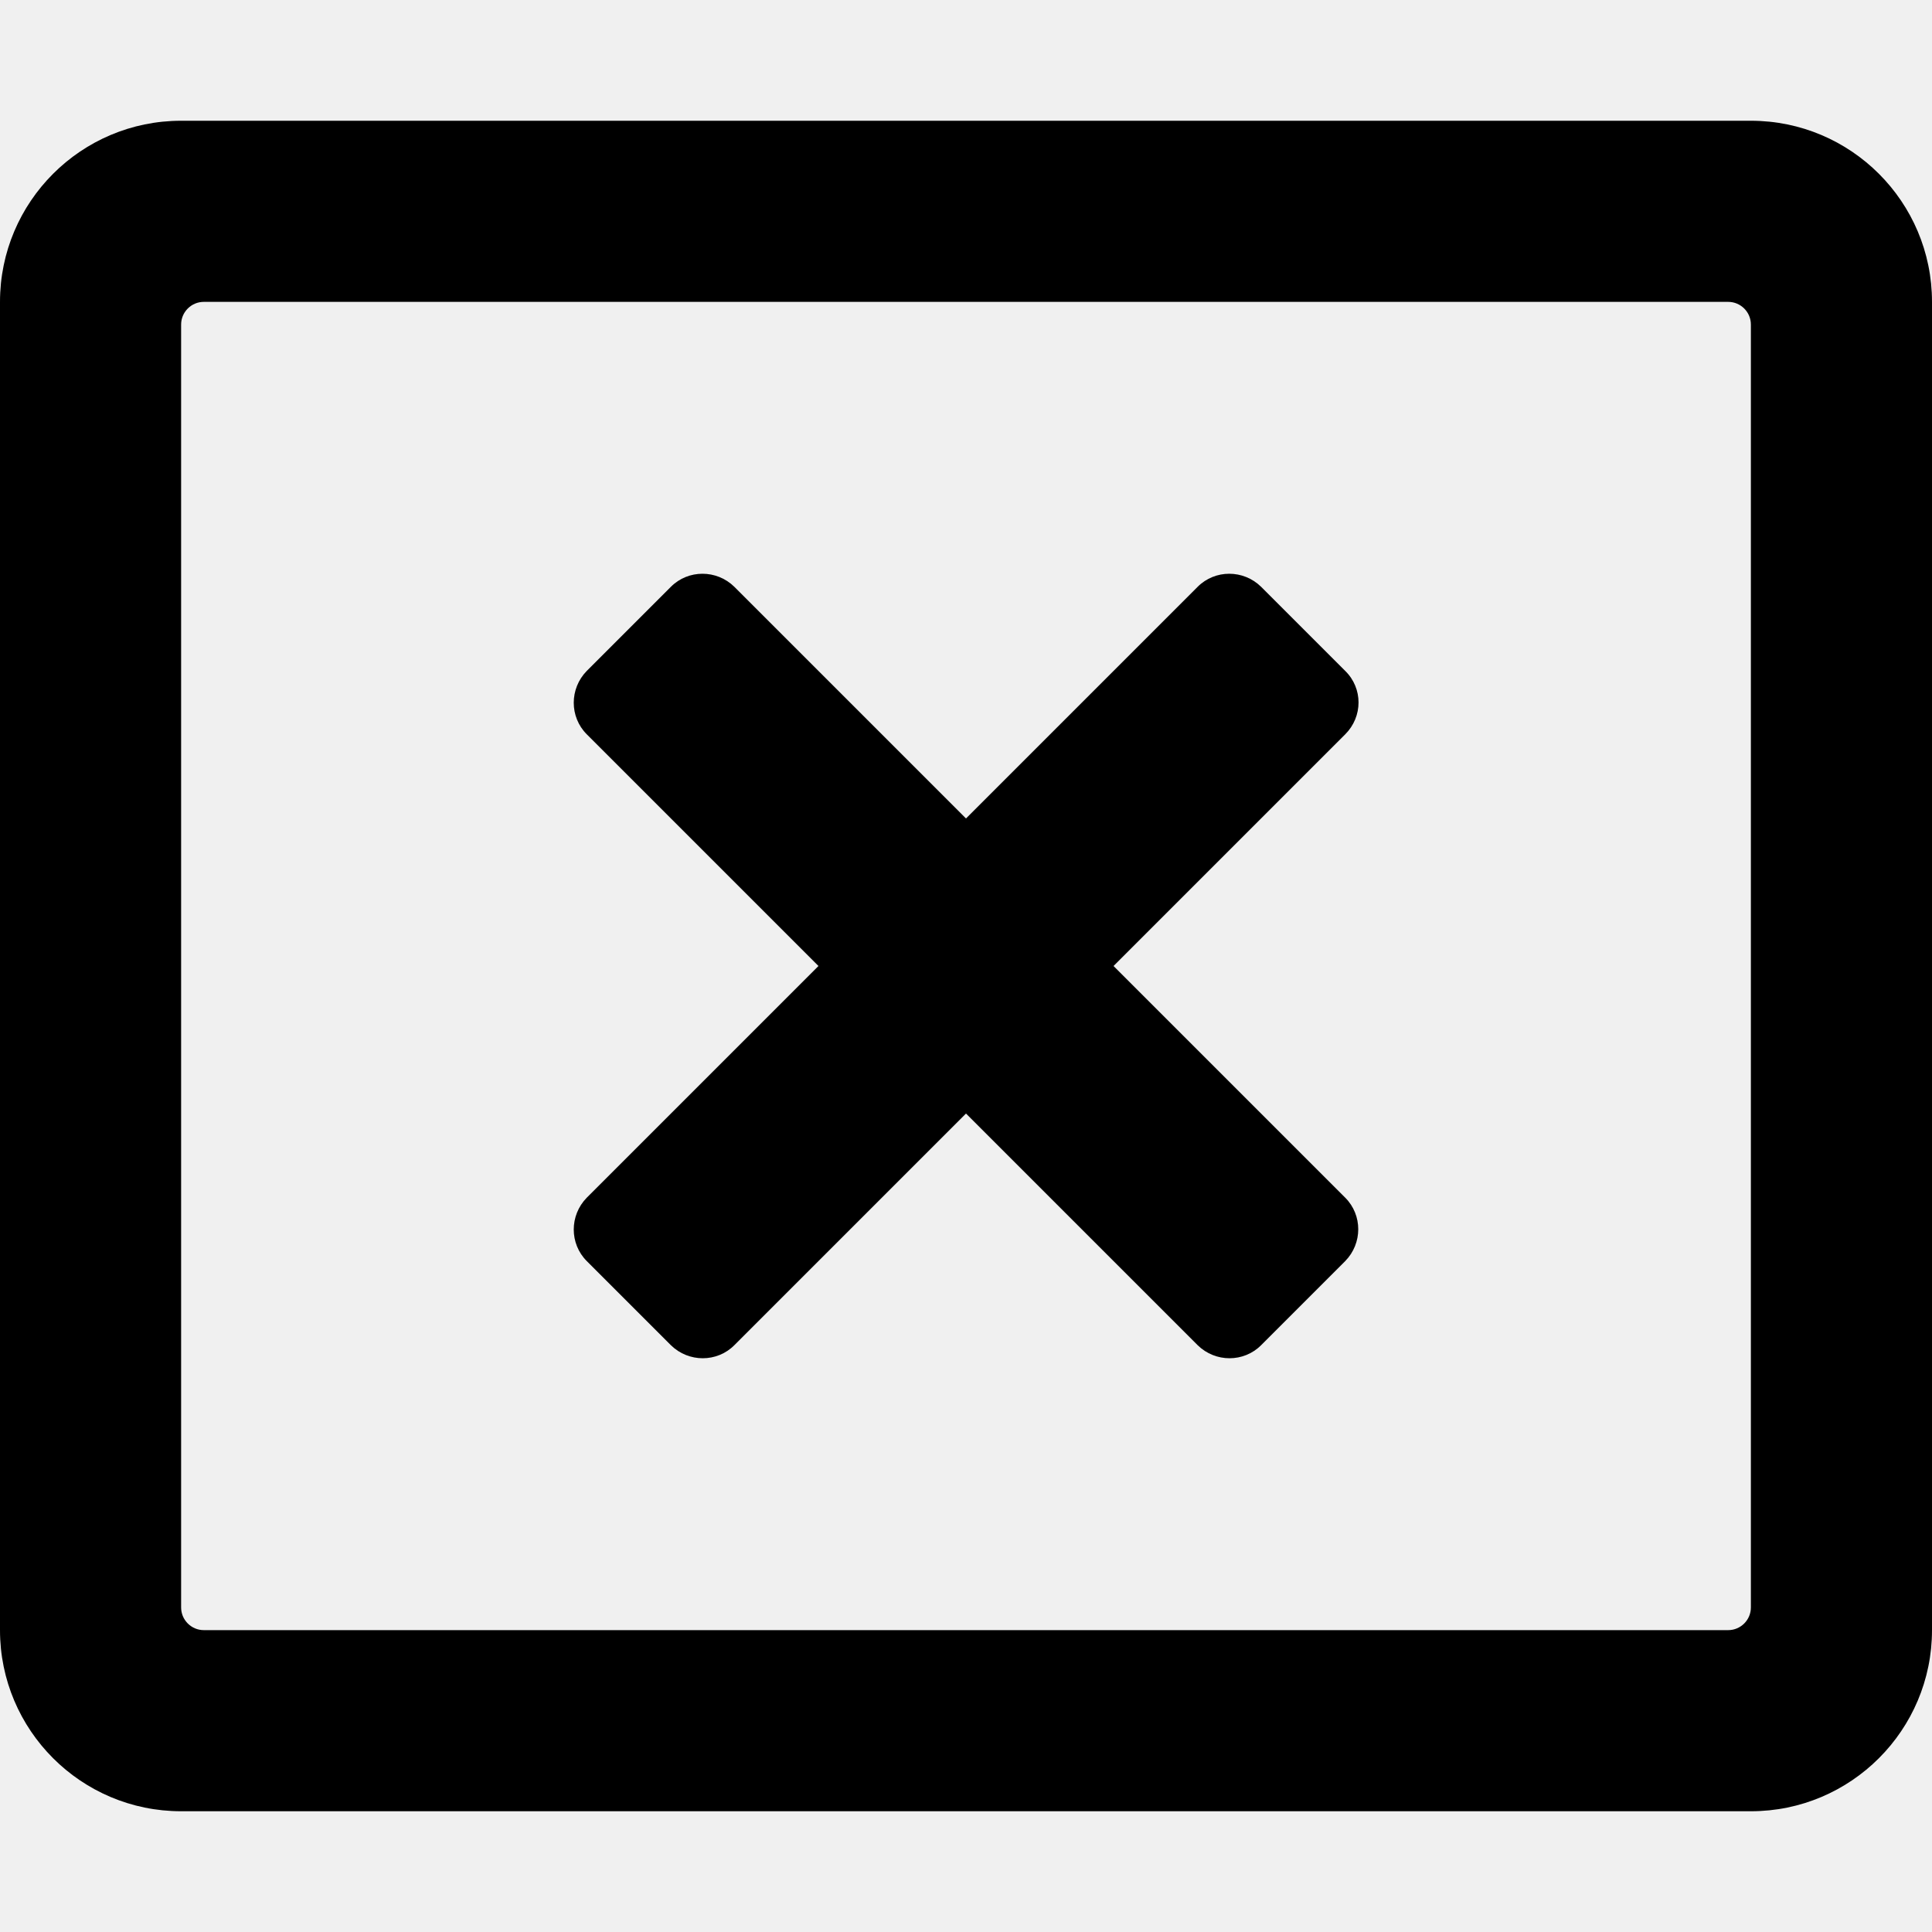
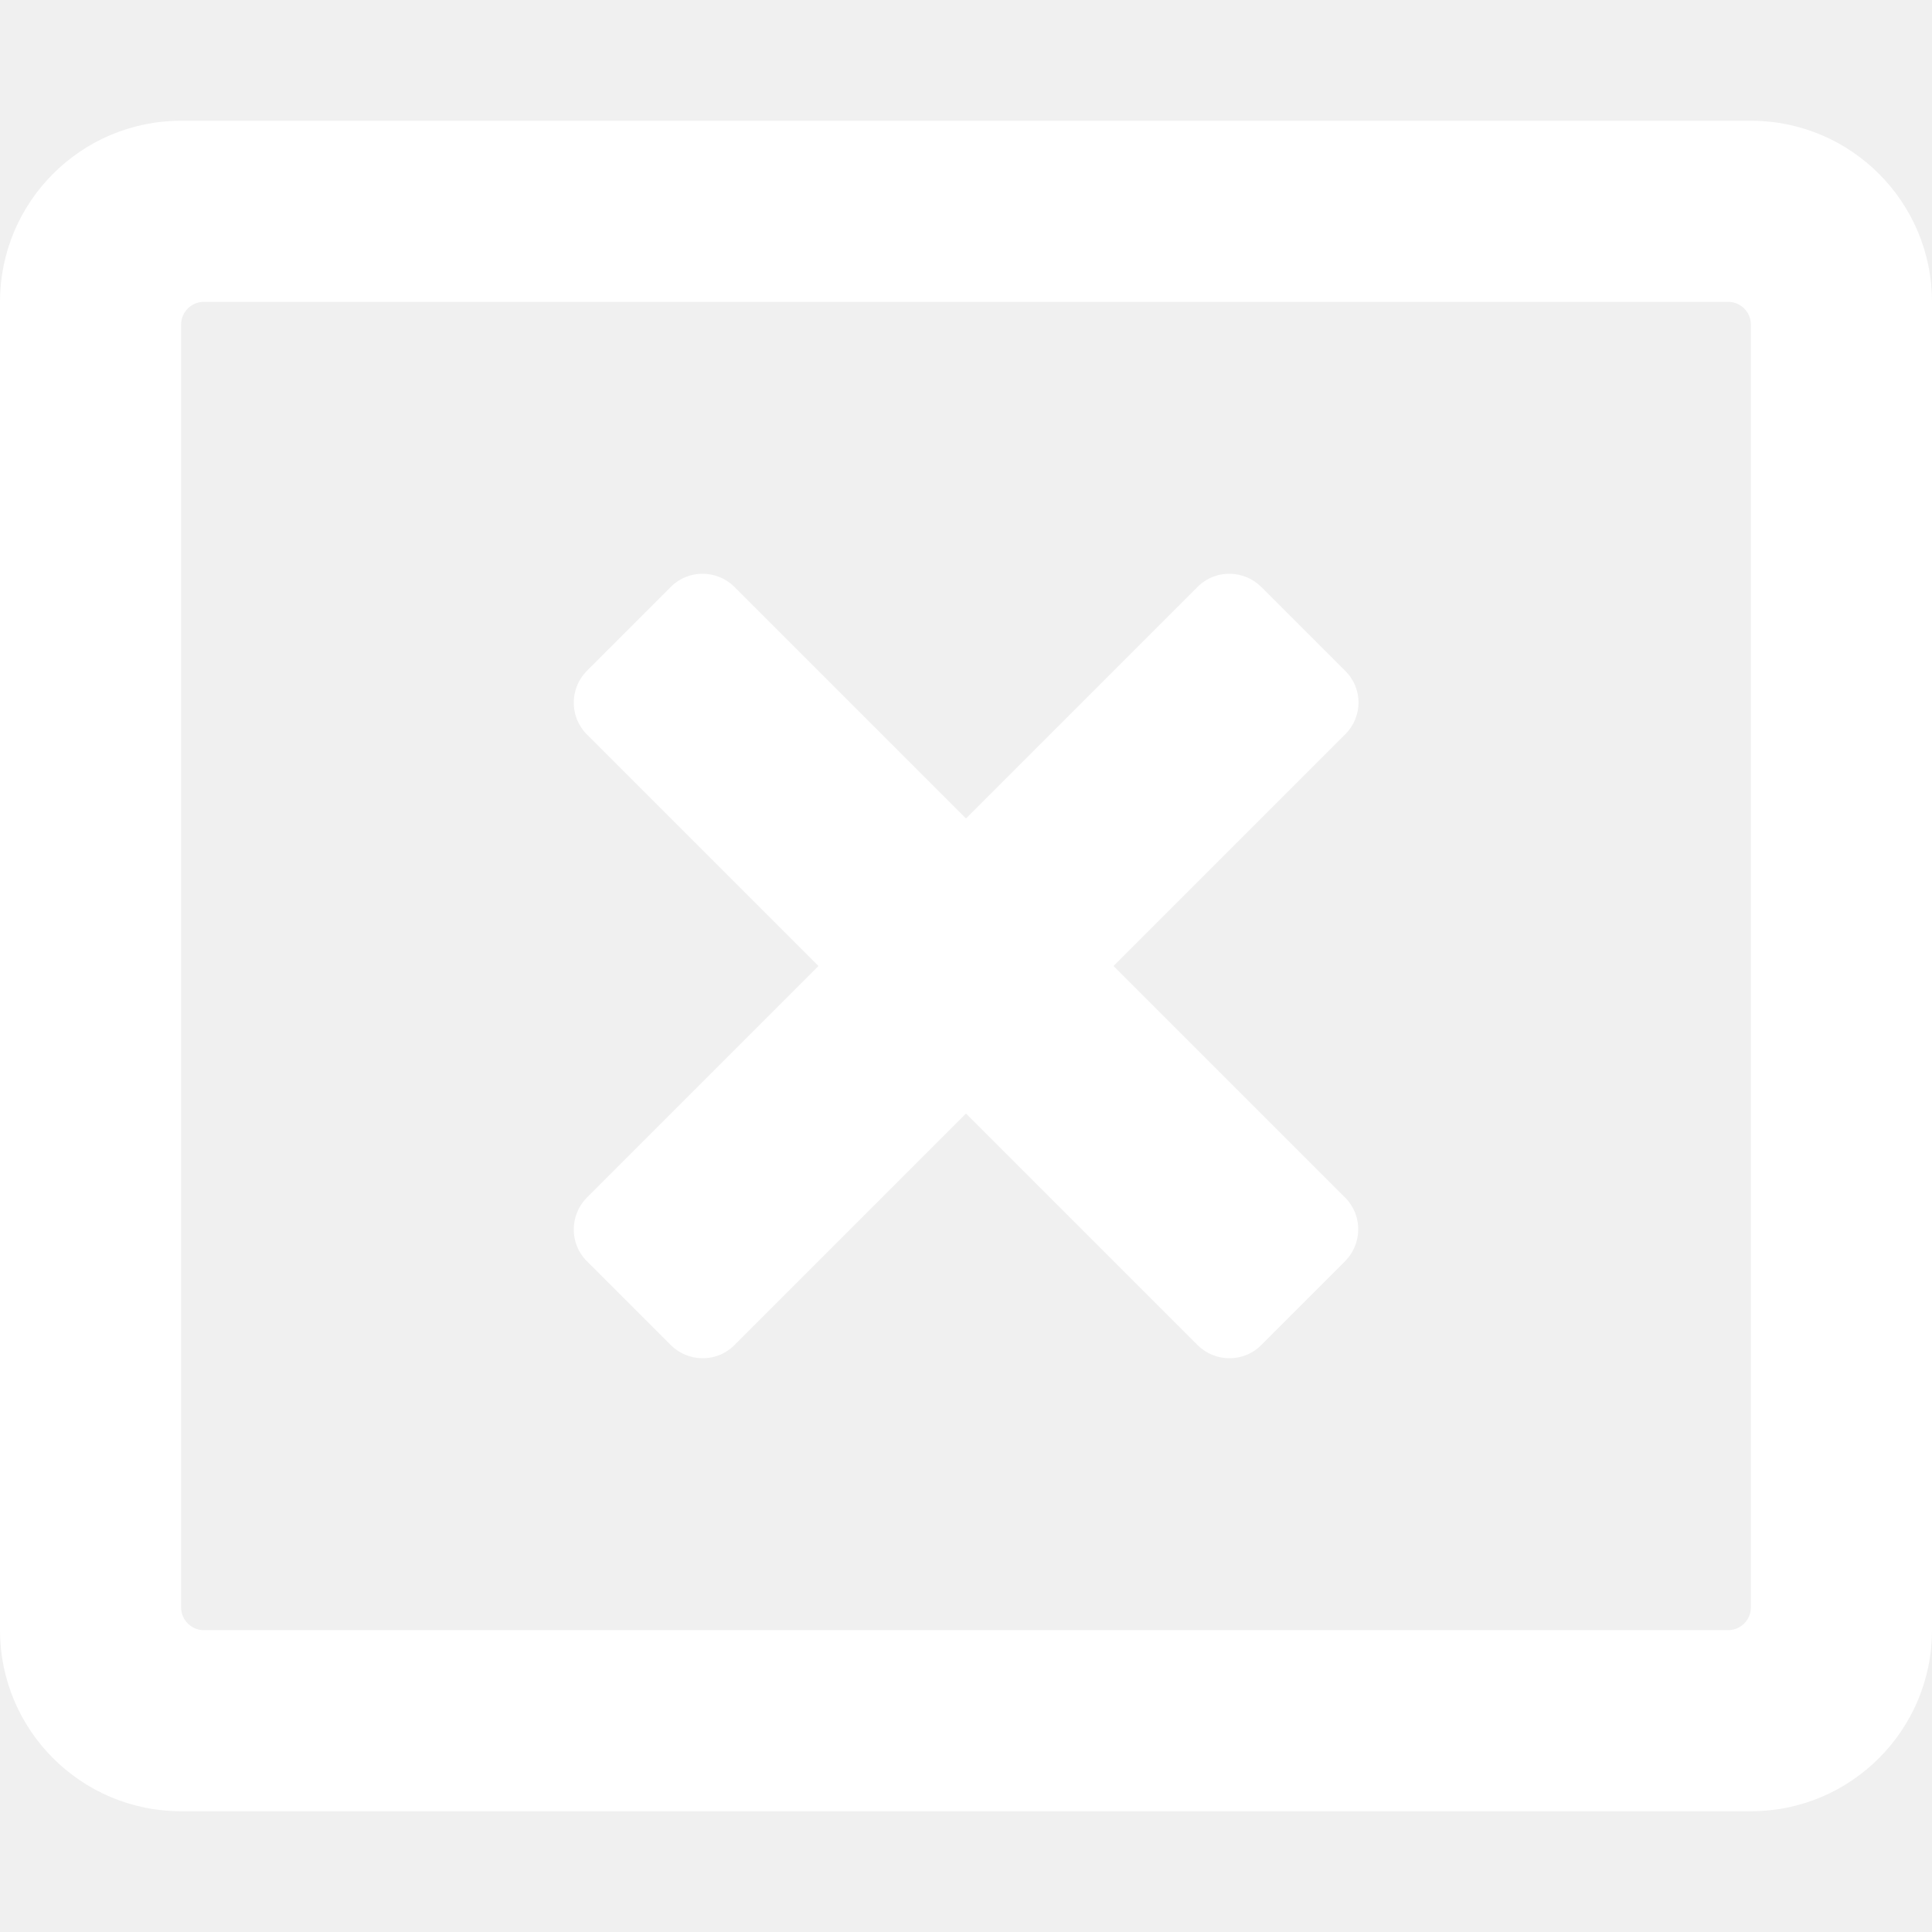
<svg xmlns="http://www.w3.org/2000/svg" aria-hidden="true" focusable="false" data-prefix="far" data-icon="window-close" class="svg-inline--fa fa-window-close fa-w-16" role="img" viewBox="0 0 512 512">
-   <path fill="currentColor" d="M464 32H48C21.5 32 0 53.5 0 80v352c0 26.5 21.5 48 48 48h416c26.5 0 48-21.5 48-48V80c0-26.5-21.5-48-48-48zm0 394c0 3.3-2.7 6-6 6H54c-3.3 0-6-2.7-6-6V86c0-3.3 2.7-6 6-6h404c3.3 0 6 2.7 6 6v340zM356.5 194.6L295.1 256l61.4 61.4c4.6 4.6 4.6 12.1 0 16.8l-22.3 22.3c-4.6 4.6-12.1 4.6-16.8 0L256 295.1l-61.4 61.4c-4.6 4.6-12.1 4.6-16.8 0l-22.3-22.3c-4.6-4.6-4.6-12.1 0-16.8l61.4-61.4-61.4-61.4c-4.6-4.6-4.6-12.1 0-16.8l22.3-22.3c4.6-4.6 12.1-4.6 16.8 0l61.4 61.4 61.4-61.4c4.6-4.6 12.1-4.6 16.8 0l22.3 22.3c4.7 4.6 4.7 12.1 0 16.8z" />
+   <path fill="#fff" d="M464 32H48C21.5 32 0 53.5 0 80v352c0 26.5 21.5 48 48 48h416c26.5 0 48-21.5 48-48V80c0-26.5-21.5-48-48-48zm0 394c0 3.3-2.7 6-6 6H54c-3.3 0-6-2.7-6-6V86c0-3.3 2.7-6 6-6h404c3.3 0 6 2.7 6 6v340zM356.5 194.6L295.1 256l61.4 61.4c4.6 4.6 4.6 12.1 0 16.8l-22.3 22.3c-4.6 4.6-12.1 4.6-16.8 0L256 295.1l-61.4 61.4c-4.6 4.6-12.1 4.6-16.8 0l-22.3-22.3c-4.6-4.6-4.6-12.1 0-16.8l61.4-61.4-61.4-61.4c-4.6-4.6-4.6-12.1 0-16.8l22.3-22.3c4.6-4.6 12.1-4.6 16.8 0l61.4 61.4 61.4-61.4c4.6-4.6 12.1-4.6 16.8 0l22.3 22.3c4.7 4.6 4.7 12.1 0 16.8z" />
</svg>
